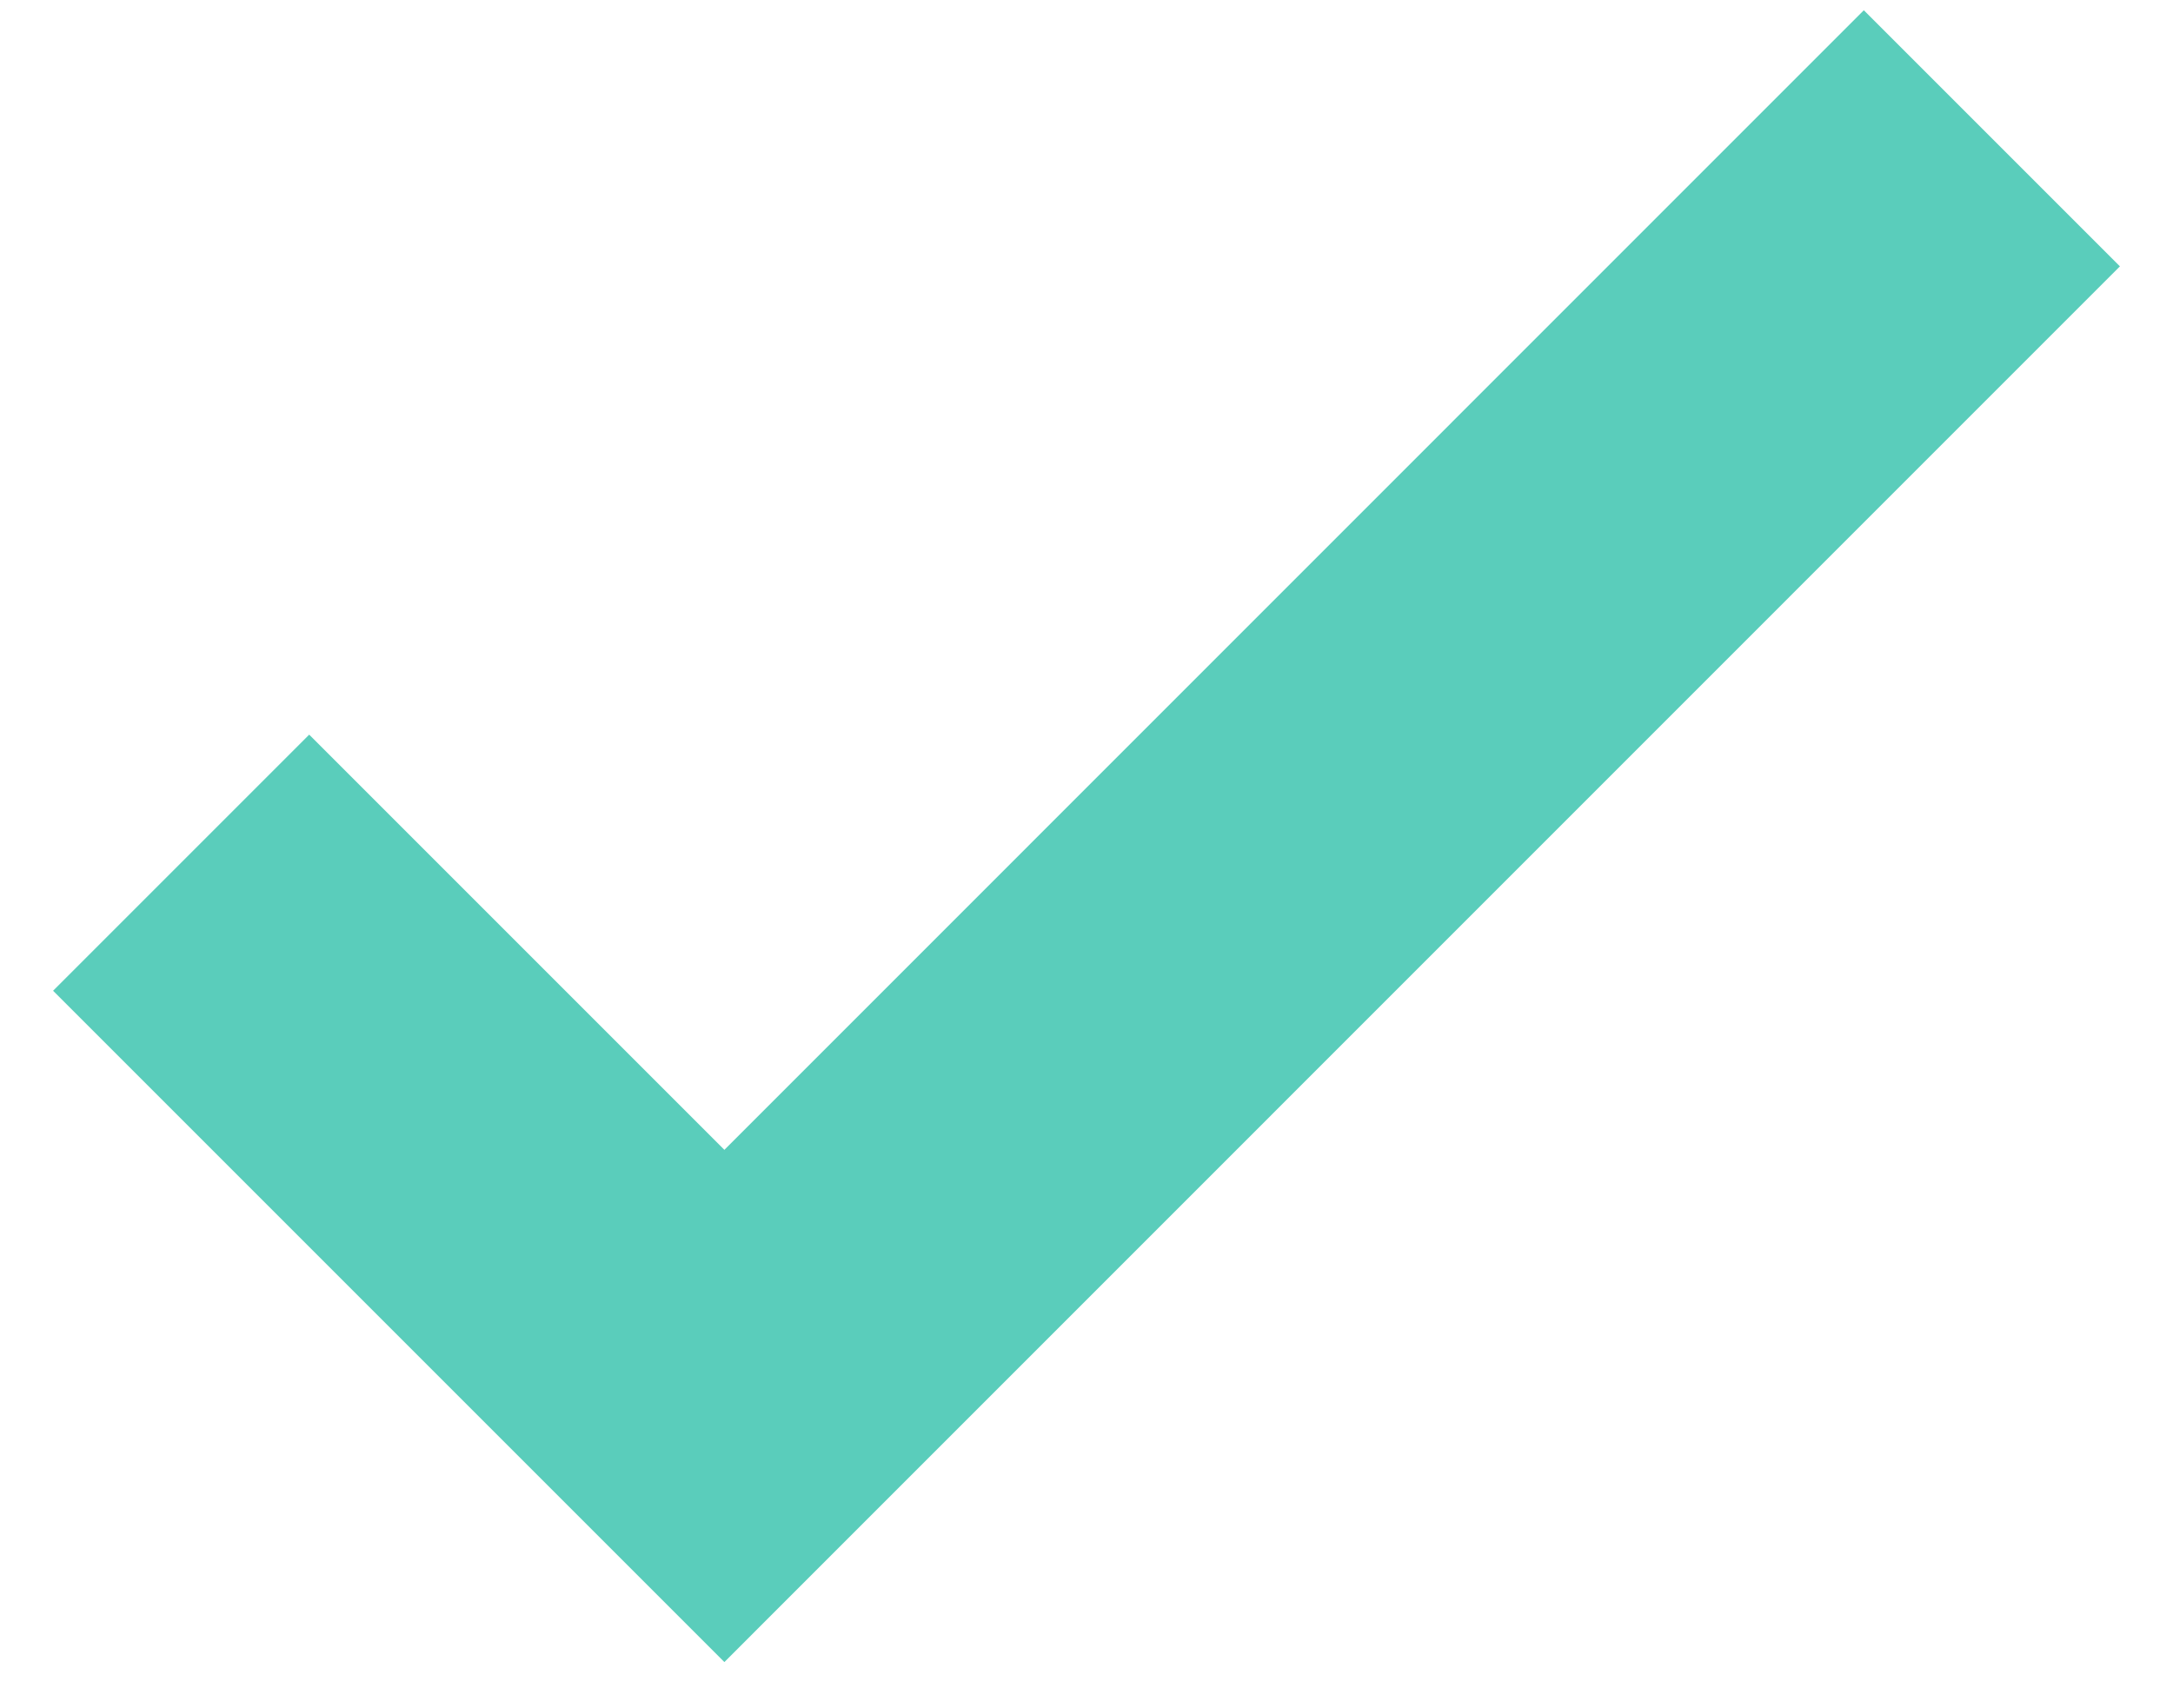
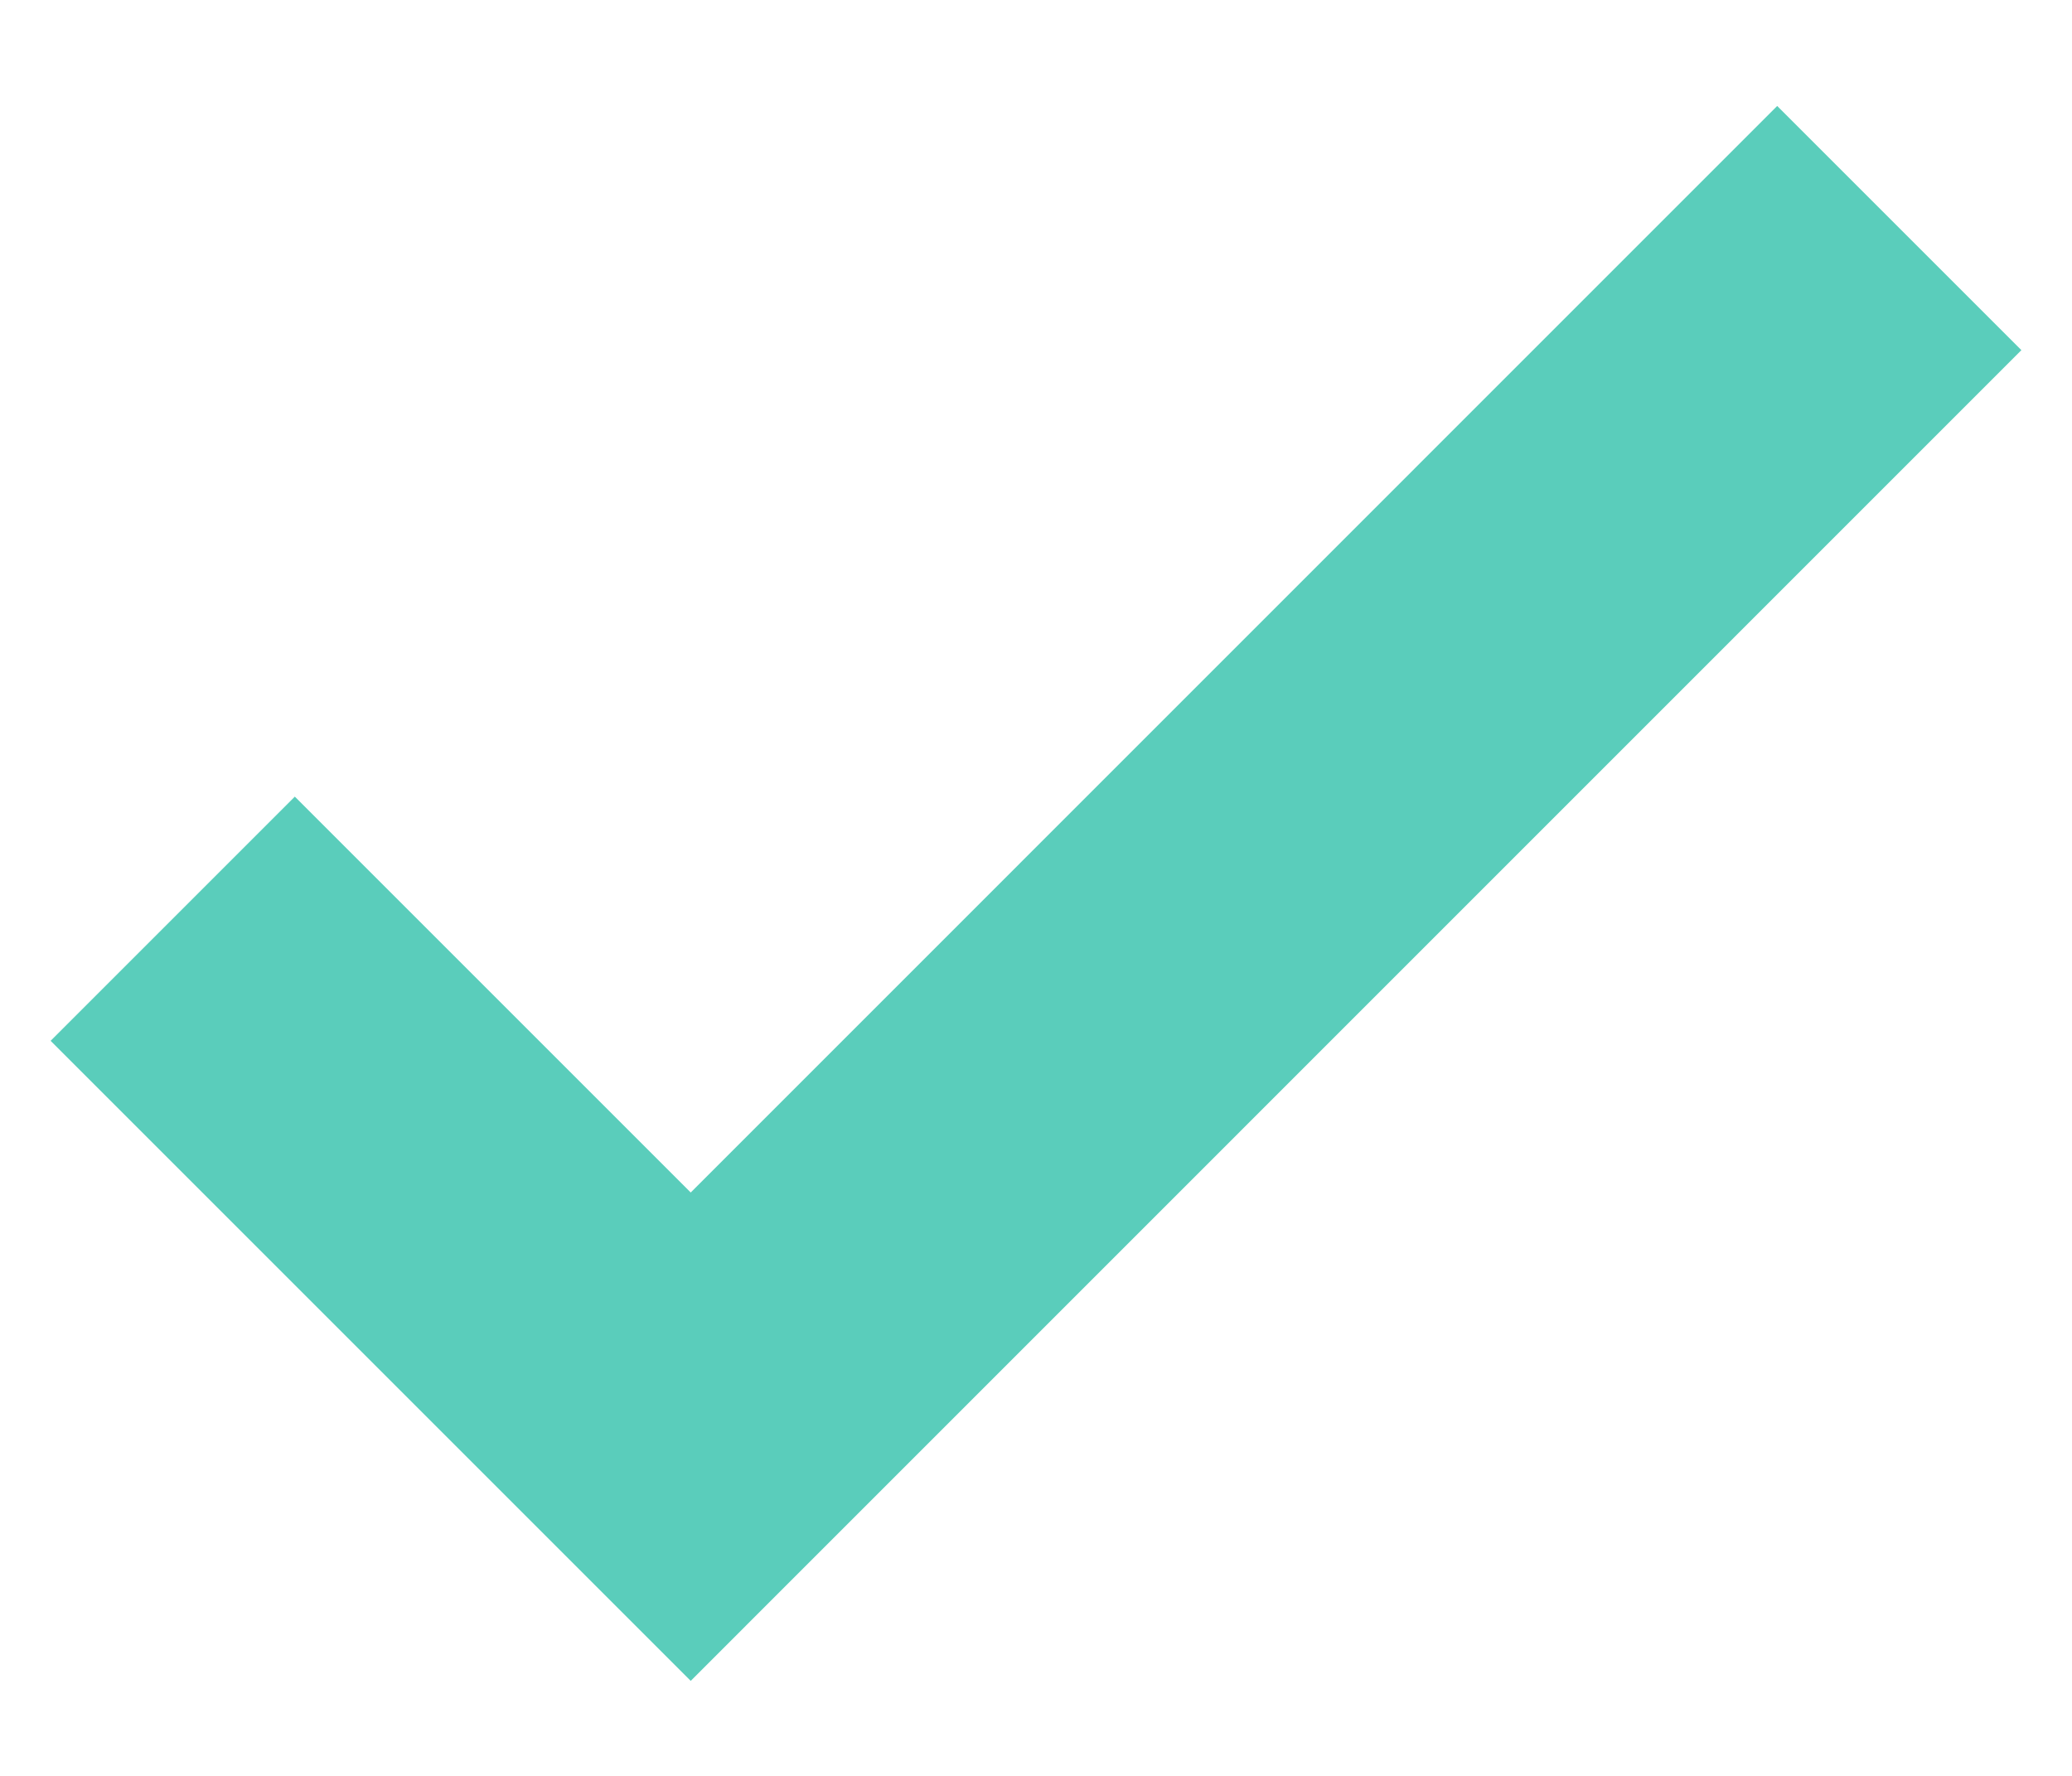
- <svg xmlns="http://www.w3.org/2000/svg" width="14" height="11" viewBox="0 0 14 11" fill="none">
-   <path fill-rule="evenodd" clip-rule="evenodd" d="M13.658 1.716L4.667 10.708L0.342 6.383L1.992 4.733L4.667 7.408L12.008 0.066L13.658 1.716Z" fill="#5ACDBB" />
+ <svg xmlns="http://www.w3.org/2000/svg" width="14" height="12" viewBox="0 0 14 12" fill="none">
+   <path fill-rule="evenodd" clip-rule="evenodd" d="M13.658 2.366L4.667 11.358L0.342 7.033L1.992 5.383L4.667 8.058L12.008 0.716L13.658 2.366Z" fill="#5ACDBB" />
</svg>
